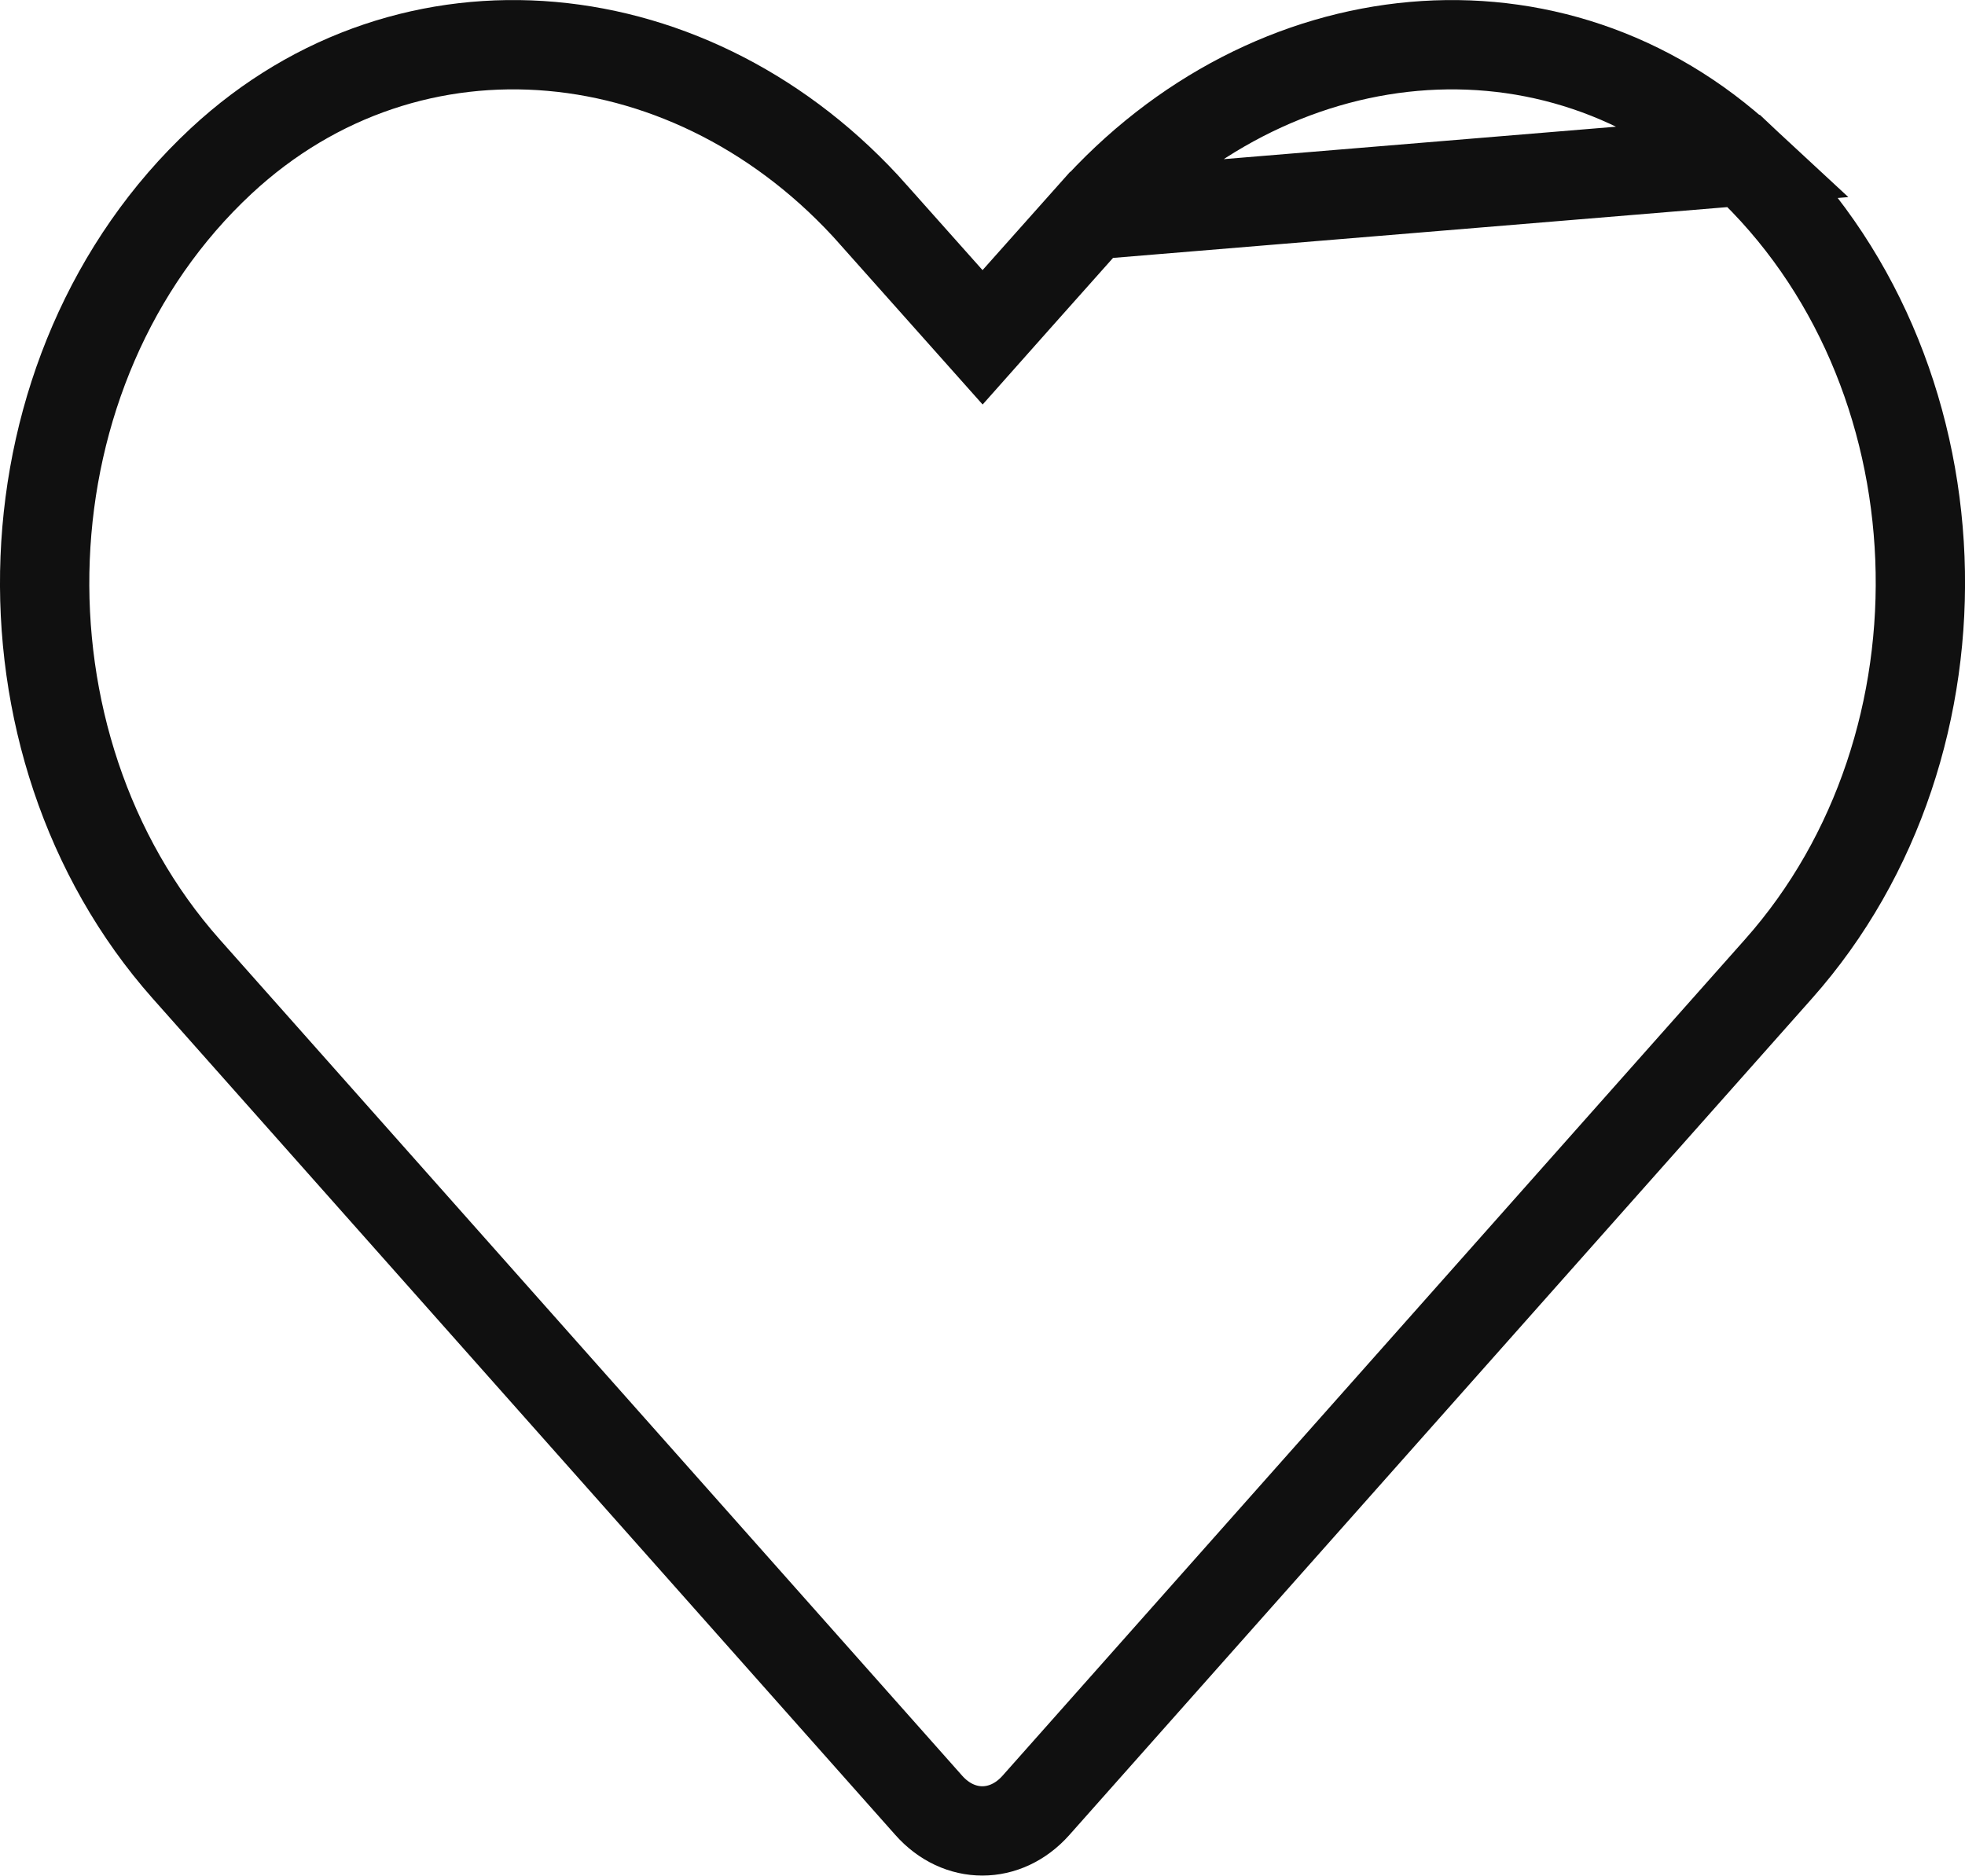
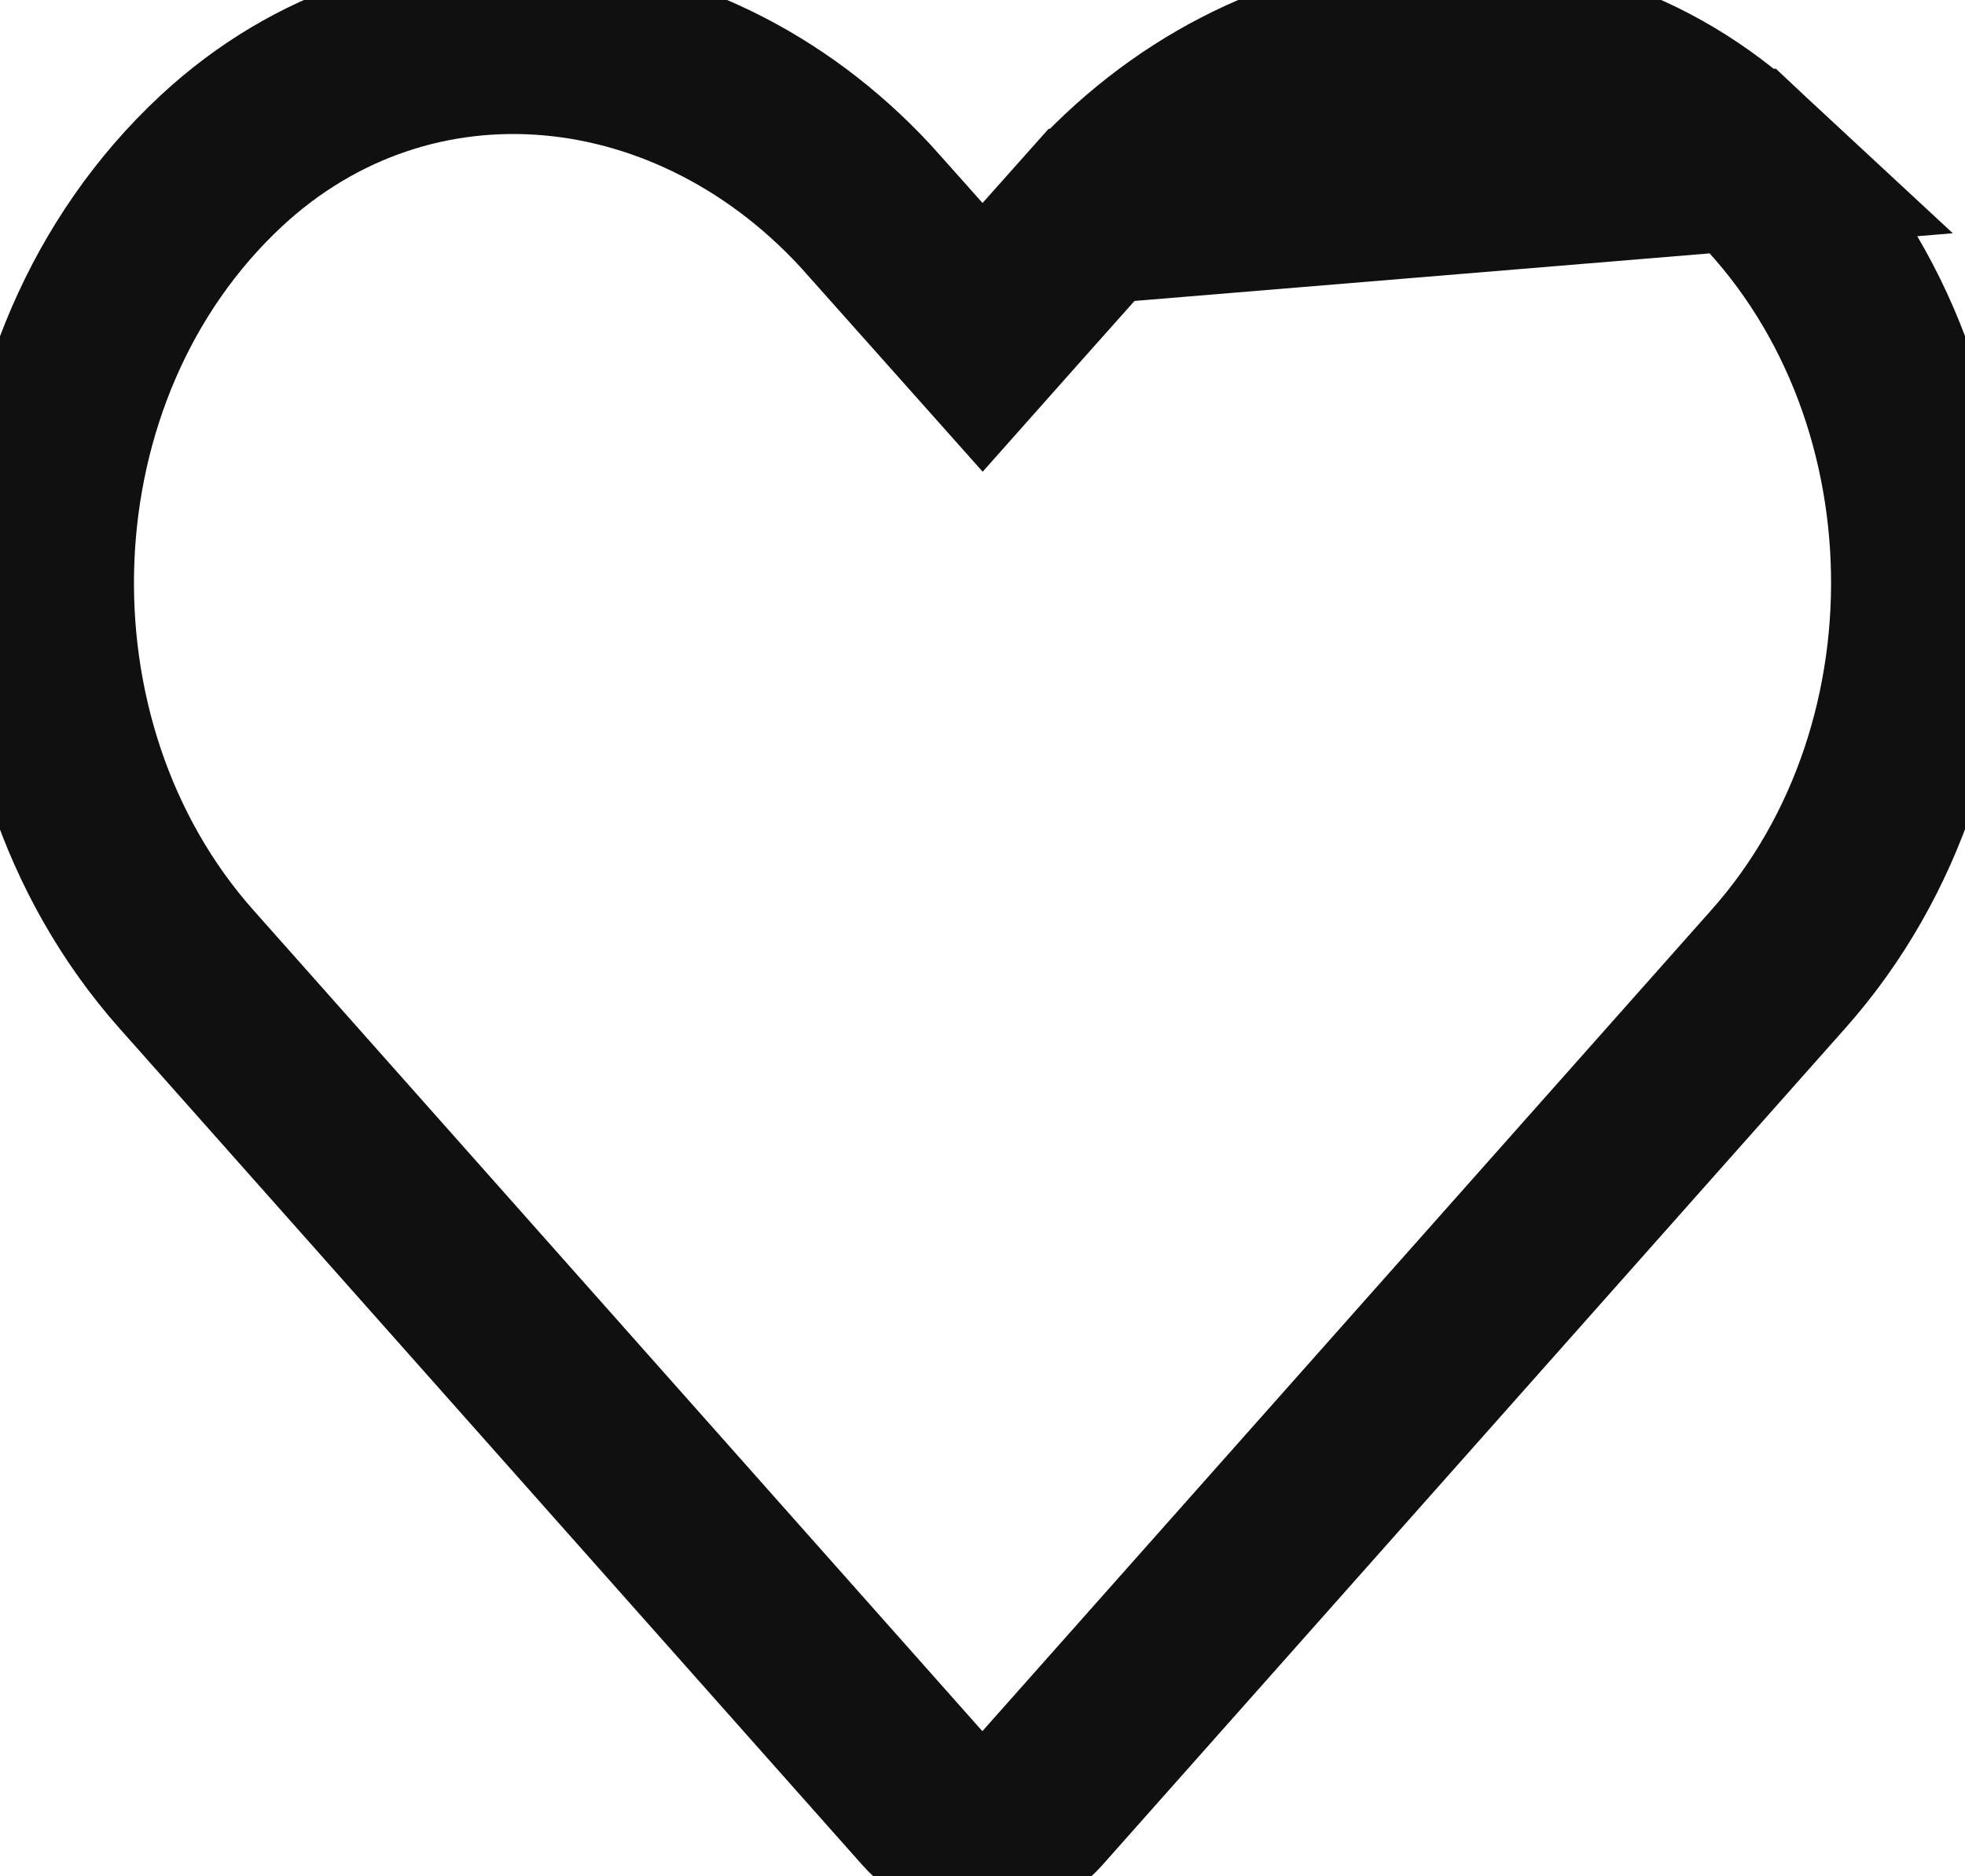
- <svg xmlns="http://www.w3.org/2000/svg" width="22" height="21" viewBox="0 0 22 21" fill="none">
-   <g id="Like">
-     <path id="Vector" d="M12.221 2.406L12.221 2.406L11.374 3.357L11.001 3.777L10.627 3.357L9.78 2.406L9.78 2.405C7.783 0.153 4.598 -0.17 2.477 1.802C-0.018 4.125 -0.155 8.324 2.085 10.85L10.399 20.215C10.399 20.215 10.399 20.215 10.399 20.215C10.737 20.596 11.259 20.596 11.598 20.215C11.598 20.215 11.598 20.215 11.598 20.215L19.912 10.849L19.912 10.849C22.156 8.323 22.019 4.125 19.524 1.802L12.221 2.406ZM12.221 2.406C14.223 0.152 17.404 -0.169 19.524 1.802L12.221 2.406Z" stroke="#101010" />
+ <svg xmlns="http://www.w3.org/2000/svg" id="Like" width="22" height="21" viewBox="0 0 22 21" fill="none">
+   <g>
+     <path stroke-width="2" id="Vector" d="M12.221 2.406L12.221 2.406L11.374 3.357L11.001 3.777L10.627 3.357L9.78 2.406L9.78 2.405C7.783 0.153 4.598 -0.17 2.477 1.802C-0.018 4.125 -0.155 8.324 2.085 10.85L10.399 20.215C10.399 20.215 10.399 20.215 10.399 20.215C10.737 20.596 11.259 20.596 11.598 20.215C11.598 20.215 11.598 20.215 11.598 20.215L19.912 10.849L19.912 10.849C22.156 8.323 22.019 4.125 19.524 1.802L12.221 2.406ZM12.221 2.406C14.223 0.152 17.404 -0.169 19.524 1.802L12.221 2.406Z" stroke="#101010" />
  </g>
</svg>
